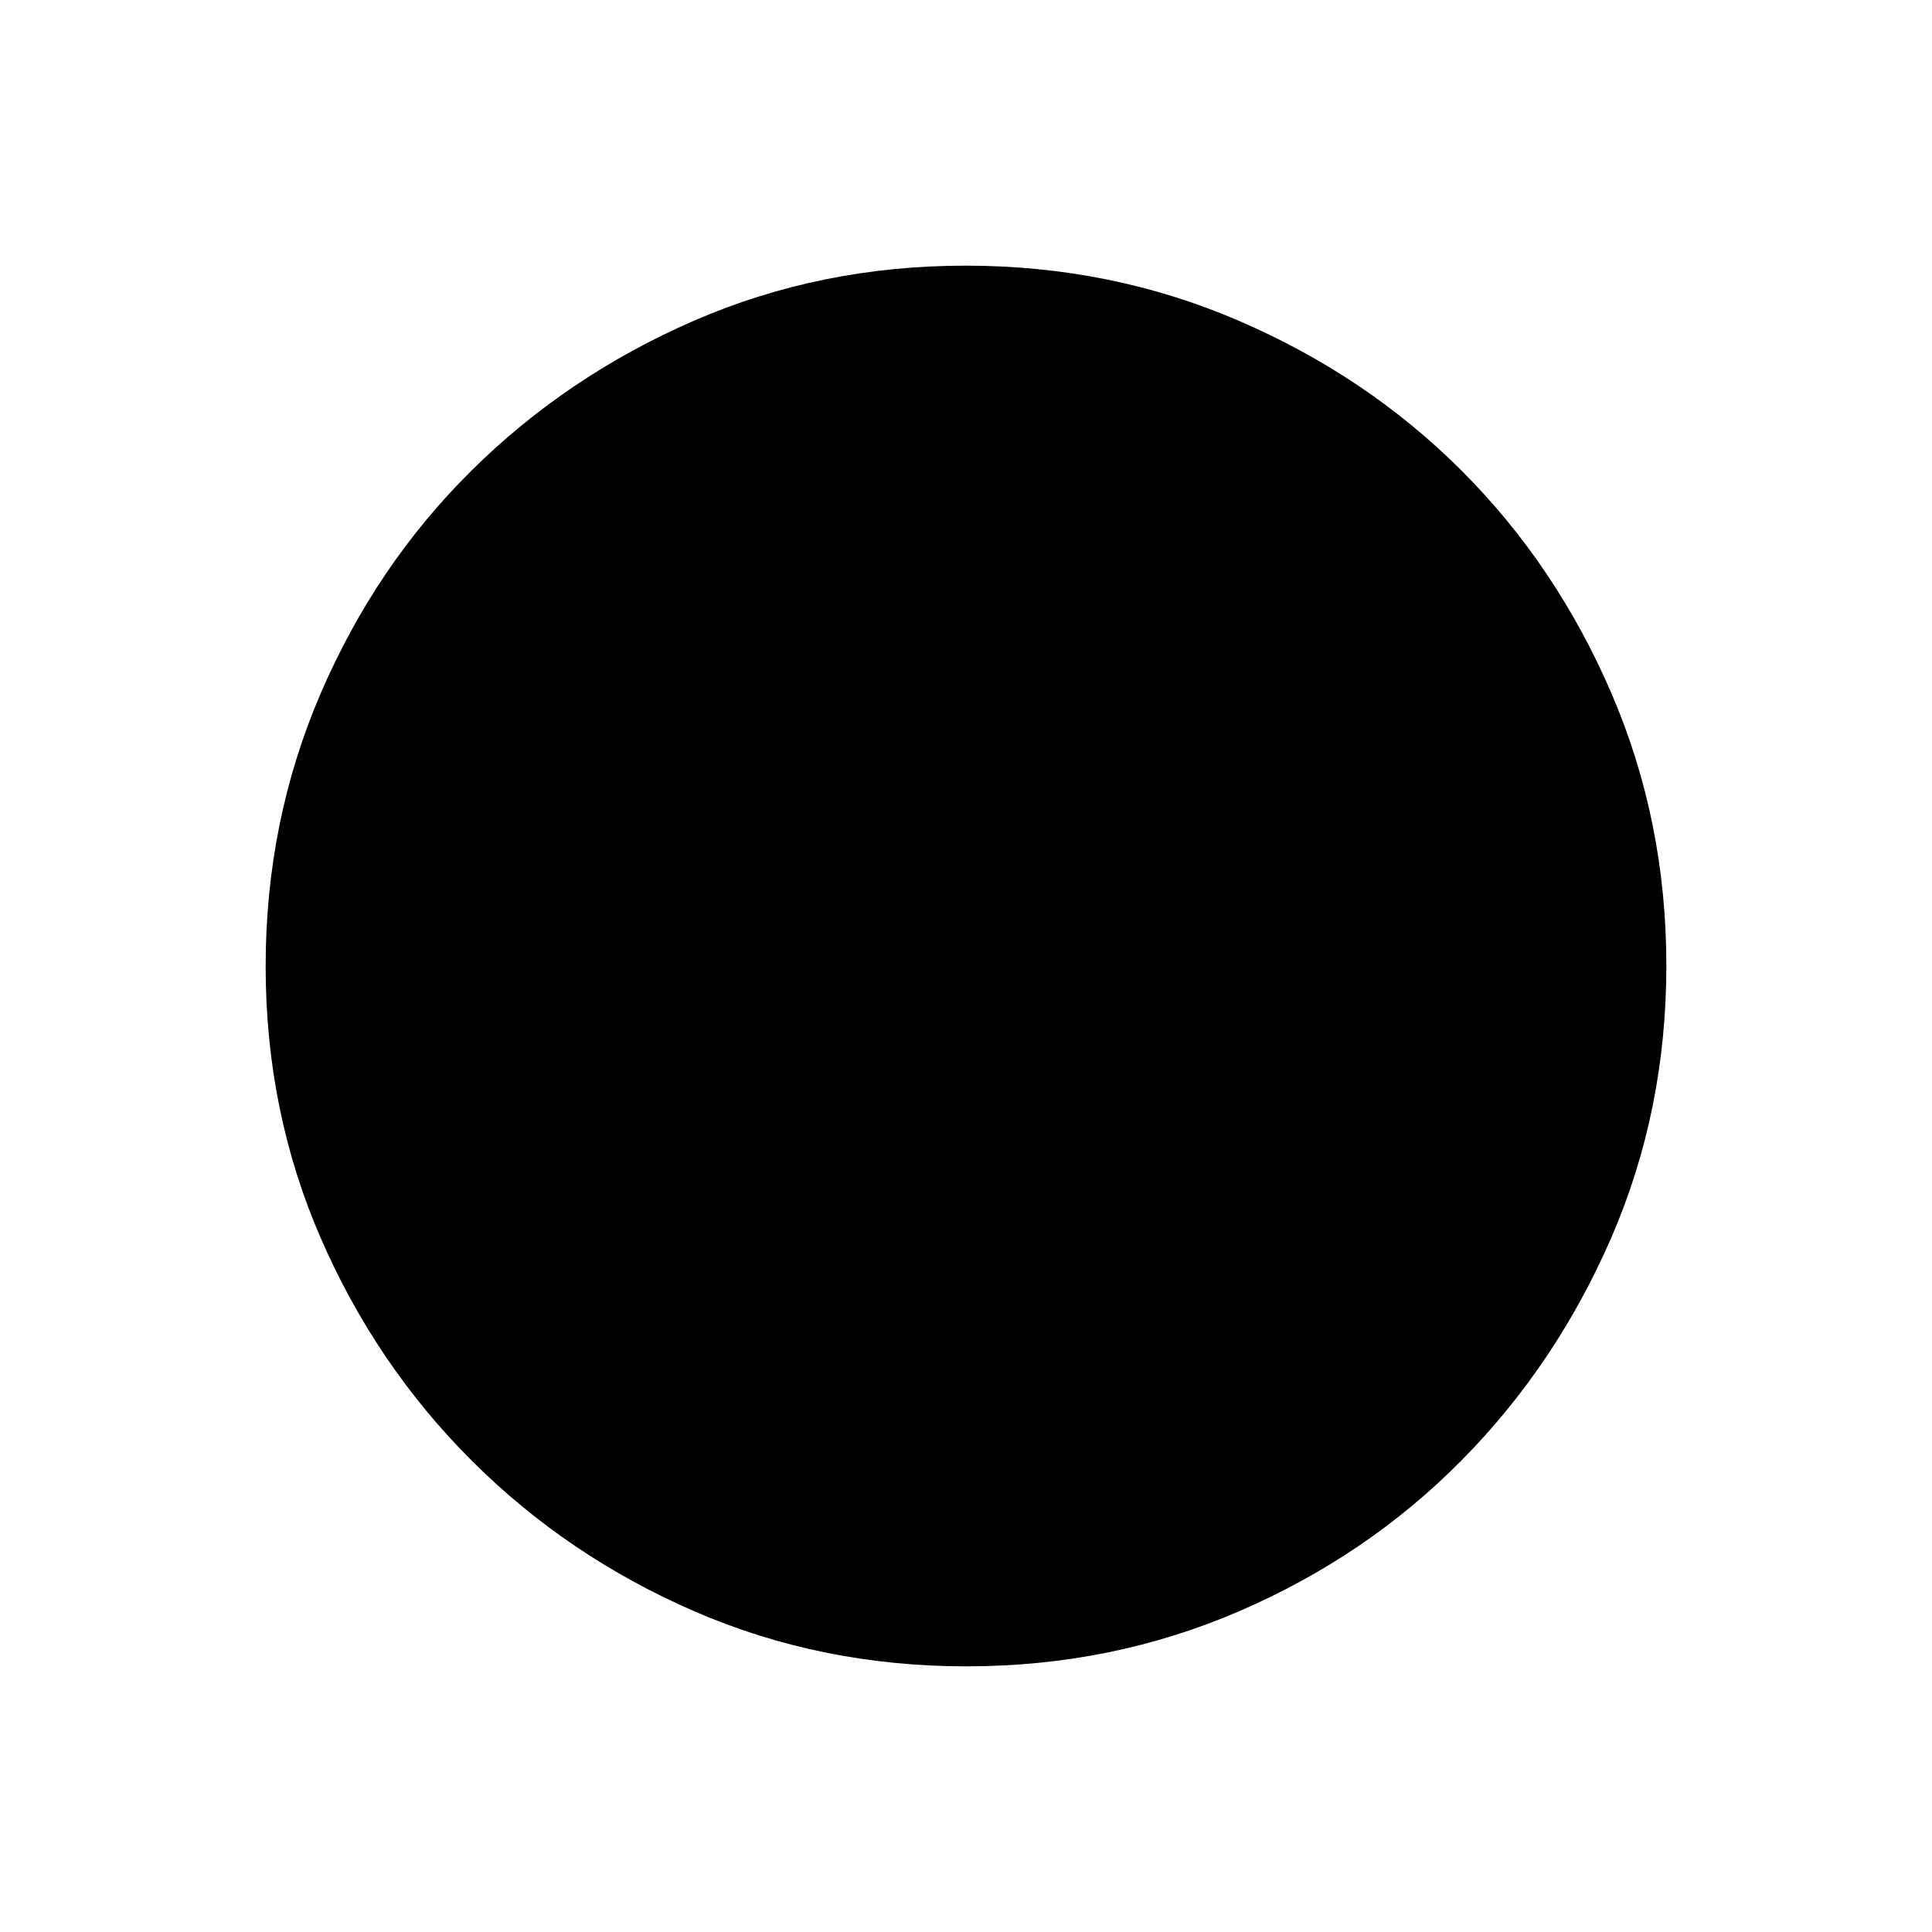
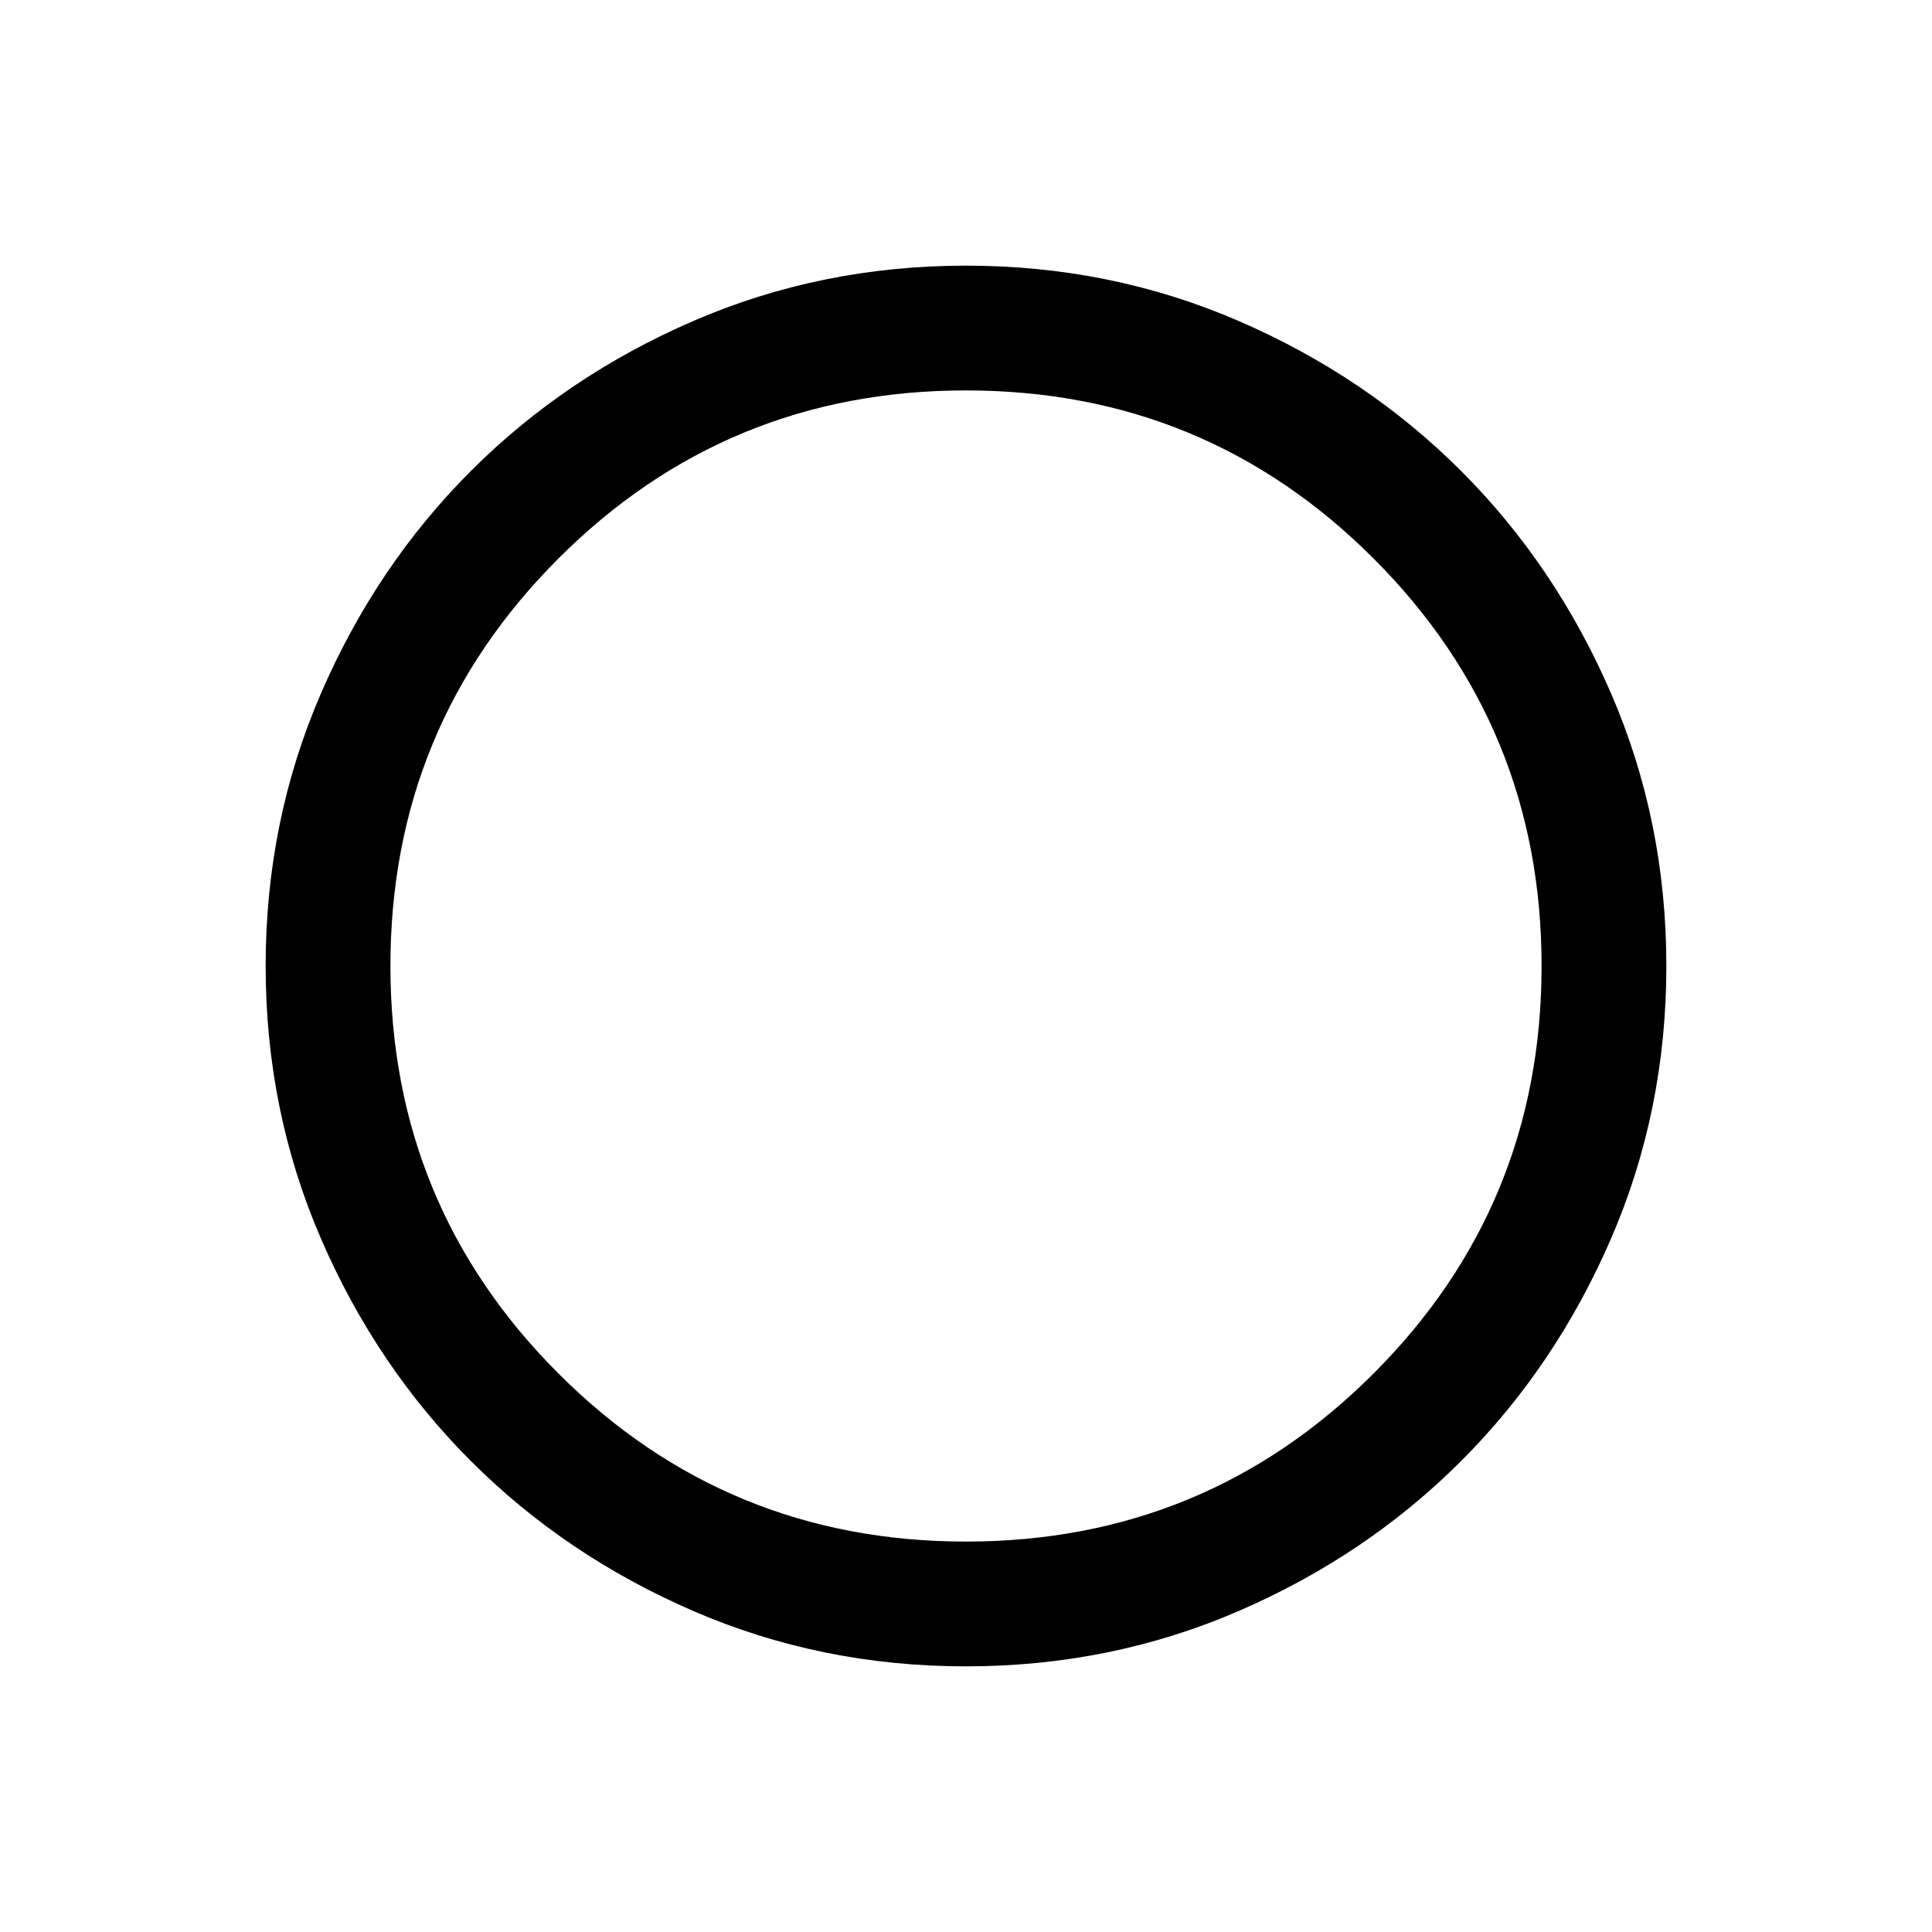
<svg xmlns="http://www.w3.org/2000/svg" height="48px" viewBox="0 -960 960 960" width="48px" fill="#000000">
-   <path d="M480.17-132q-72.17 0-135.23-27.39-63.06-27.39-110.57-74.85-47.52-47.46-74.94-110.43Q132-407.65 132-479.83q0-72.17 27.39-135.73 27.39-63.56 74.85-110.57 47.46-47.02 110.43-74.44Q407.65-828 479.83-828q72.17 0 135.73 27.39 63.56 27.39 110.57 74.35 47.02 46.96 74.44 110.43Q828-552.35 828-480.17q0 72.17-27.39 135.23-27.39 63.06-74.35 110.57-46.96 47.52-110.43 74.94Q552.35-132 480.17-132Z" />
+   <path d="M344.5-159.5Q281-187 234-234t-74.5-110.5Q132-408 132-480t27.5-135.5Q187-679 234-726t110.5-74.5Q408-828 480-828t135.5 27.5Q679-773 726-726t74.5 110.5Q828-552 828-480t-27.5 135.5Q773-281 726-234t-110.5 74.5Q552-132 480-132t-135.5-27.5Zm338-118Q766-361 766-480t-83.5-202.5Q599-766 480-766t-202.5 83.5Q194-599 194-480t83.5 202.5Q361-194 480-194t202.5-83.5Z" />
</svg>
